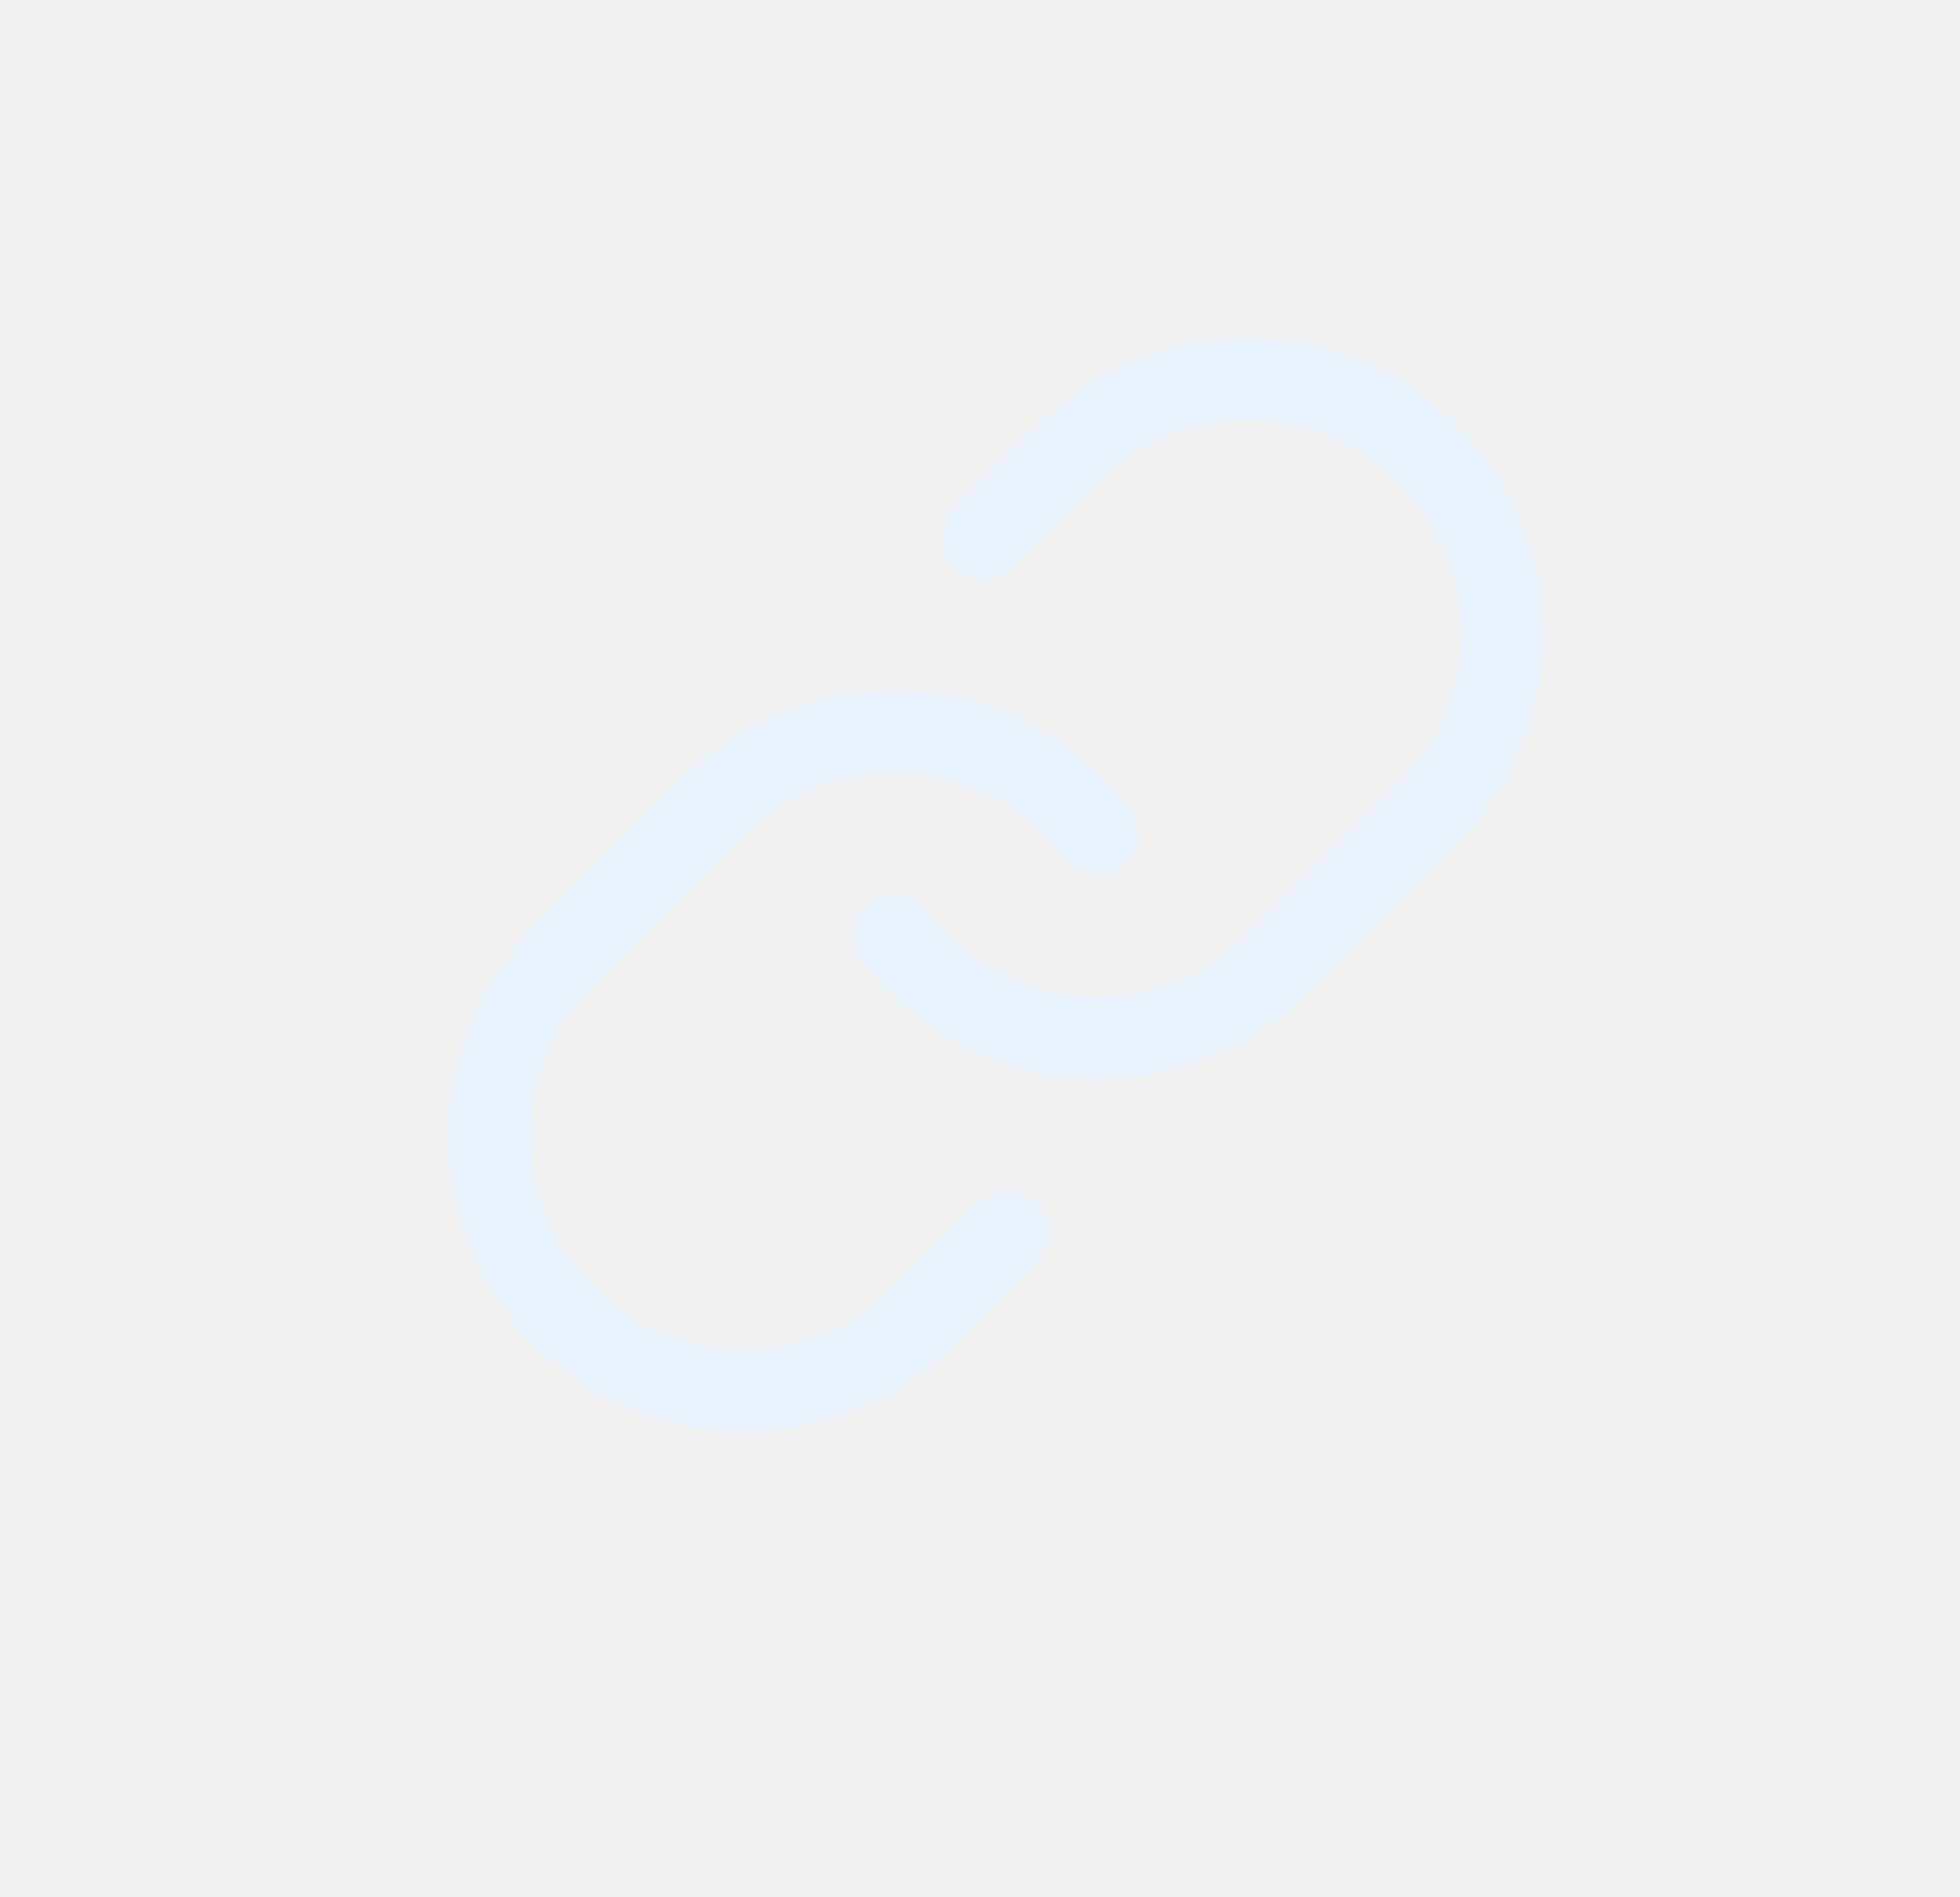
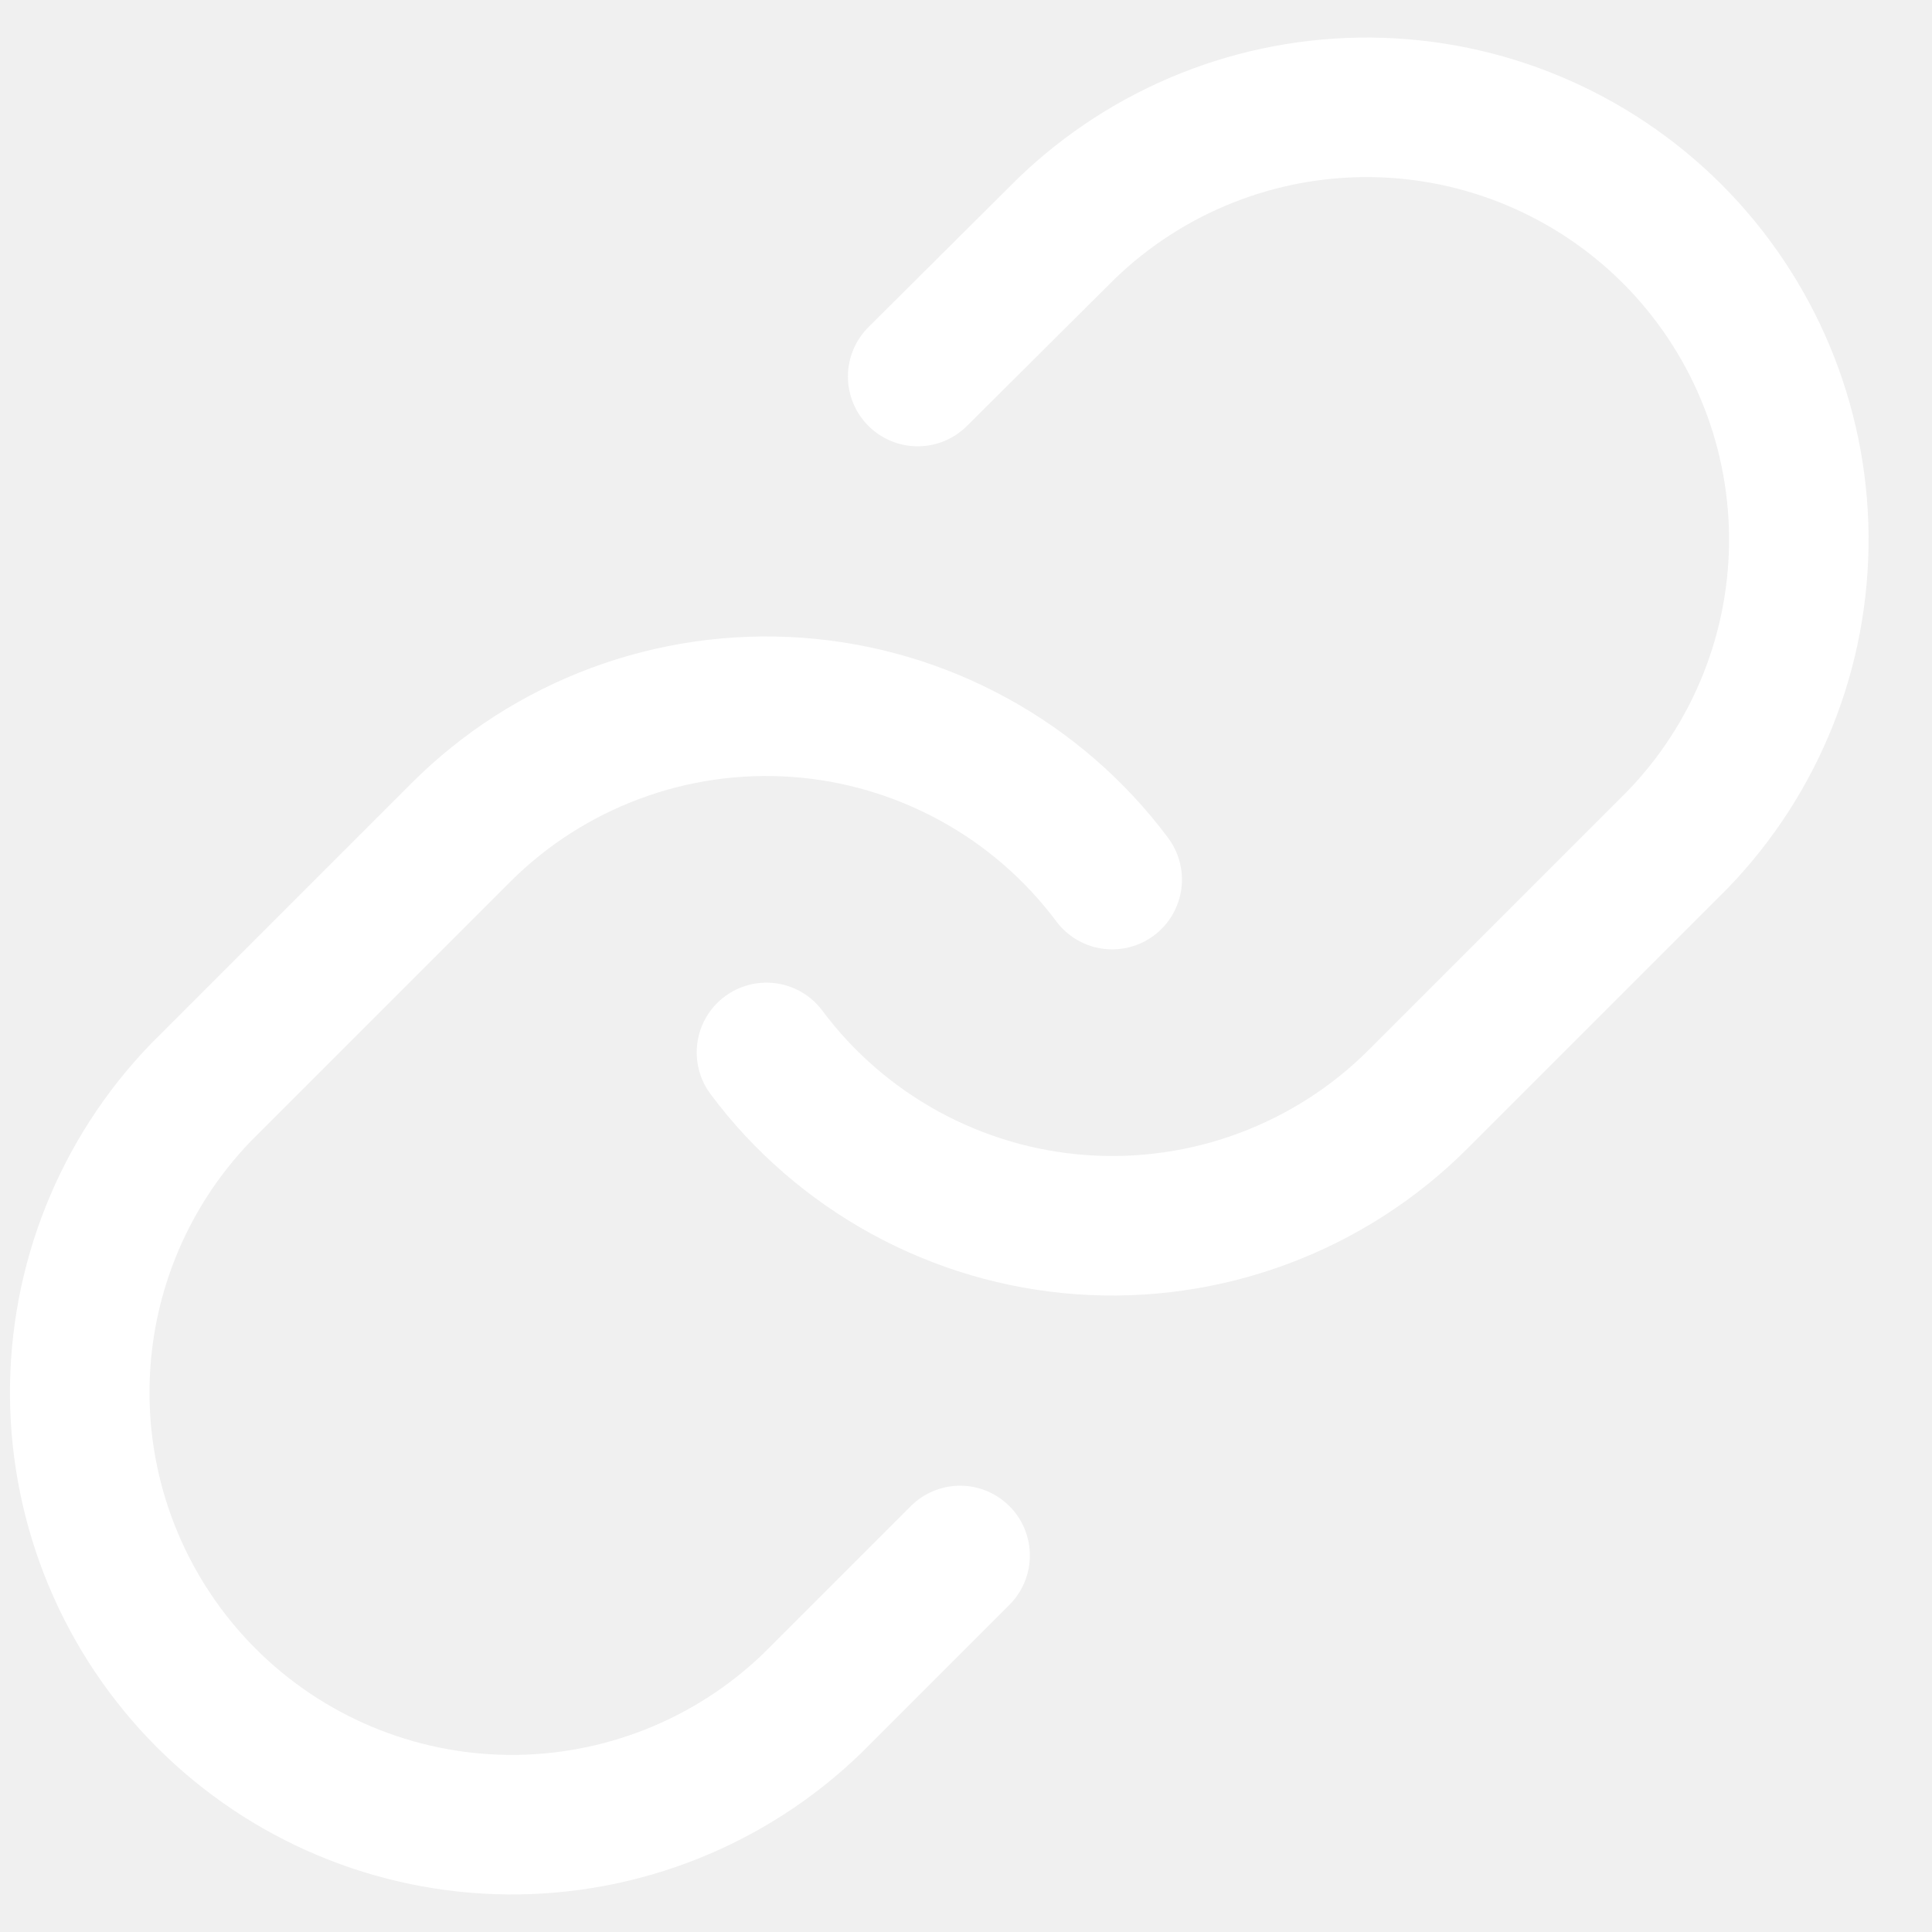
- <svg xmlns="http://www.w3.org/2000/svg" width="31" height="30" viewBox="0 0 31 30" fill="none">
-   <path d="M14.142 14.805C14.487 15.268 14.929 15.65 15.435 15.927C15.942 16.204 16.502 16.369 17.078 16.41C17.654 16.451 18.232 16.368 18.773 16.166C19.314 15.964 19.806 15.649 20.214 15.24L22.63 12.824C23.363 12.065 23.769 11.048 23.76 9.992C23.751 8.936 23.328 7.926 22.581 7.179C21.834 6.433 20.824 6.009 19.768 6C18.713 5.991 17.696 6.397 16.936 7.13L15.551 8.508" stroke="#E7F2FC" stroke-width="1.3" stroke-linecap="round" stroke-linejoin="round" />
-   <path d="M17.363 13.195C17.017 12.732 16.576 12.35 16.069 12.073C15.562 11.796 15.002 11.631 14.426 11.59C13.85 11.549 13.272 11.632 12.731 11.834C12.19 12.036 11.699 12.351 11.291 12.76L8.874 15.176C8.141 15.935 7.735 16.952 7.744 18.008C7.753 19.064 8.177 20.074 8.924 20.821C9.67 21.567 10.68 21.991 11.736 22C12.792 22.009 13.809 21.603 14.568 20.87L15.945 19.492" stroke="#E7F2FC" stroke-width="1.3" stroke-linecap="round" stroke-linejoin="round" />
+ <svg xmlns="http://www.w3.org/2000/svg" width="18" height="18" viewBox="0 0 18 18" fill="none">
+   <path d="M7.141 9.805C7.486 10.268 7.928 10.65 8.434 10.927C8.941 11.204 9.501 11.369 10.077 11.41C10.653 11.451 11.231 11.368 11.772 11.166C12.313 10.964 12.805 10.649 13.213 10.24L15.629 7.824C16.363 7.065 16.768 6.048 16.759 4.992C16.75 3.936 16.326 2.926 15.58 2.179C14.833 1.433 13.823 1.009 12.768 1C11.712 0.991 10.695 1.397 9.935 2.13L8.55 3.508" stroke="white" stroke-width="1.3" stroke-linecap="round" stroke-linejoin="round" />
+   <path d="M10.362 8.195C10.016 7.732 9.575 7.35 9.068 7.073C8.561 6.796 8.001 6.631 7.425 6.59C6.849 6.549 6.271 6.632 5.73 6.834C5.189 7.036 4.698 7.351 4.29 7.76L1.874 10.176C1.14 10.935 0.734 11.952 0.743 13.008C0.752 14.064 1.176 15.074 1.923 15.821C2.669 16.567 3.679 16.991 4.735 17C5.791 17.009 6.808 16.603 7.567 15.87L8.945 14.492" stroke="white" stroke-width="1.3" stroke-linecap="round" stroke-linejoin="round" />
</svg>
